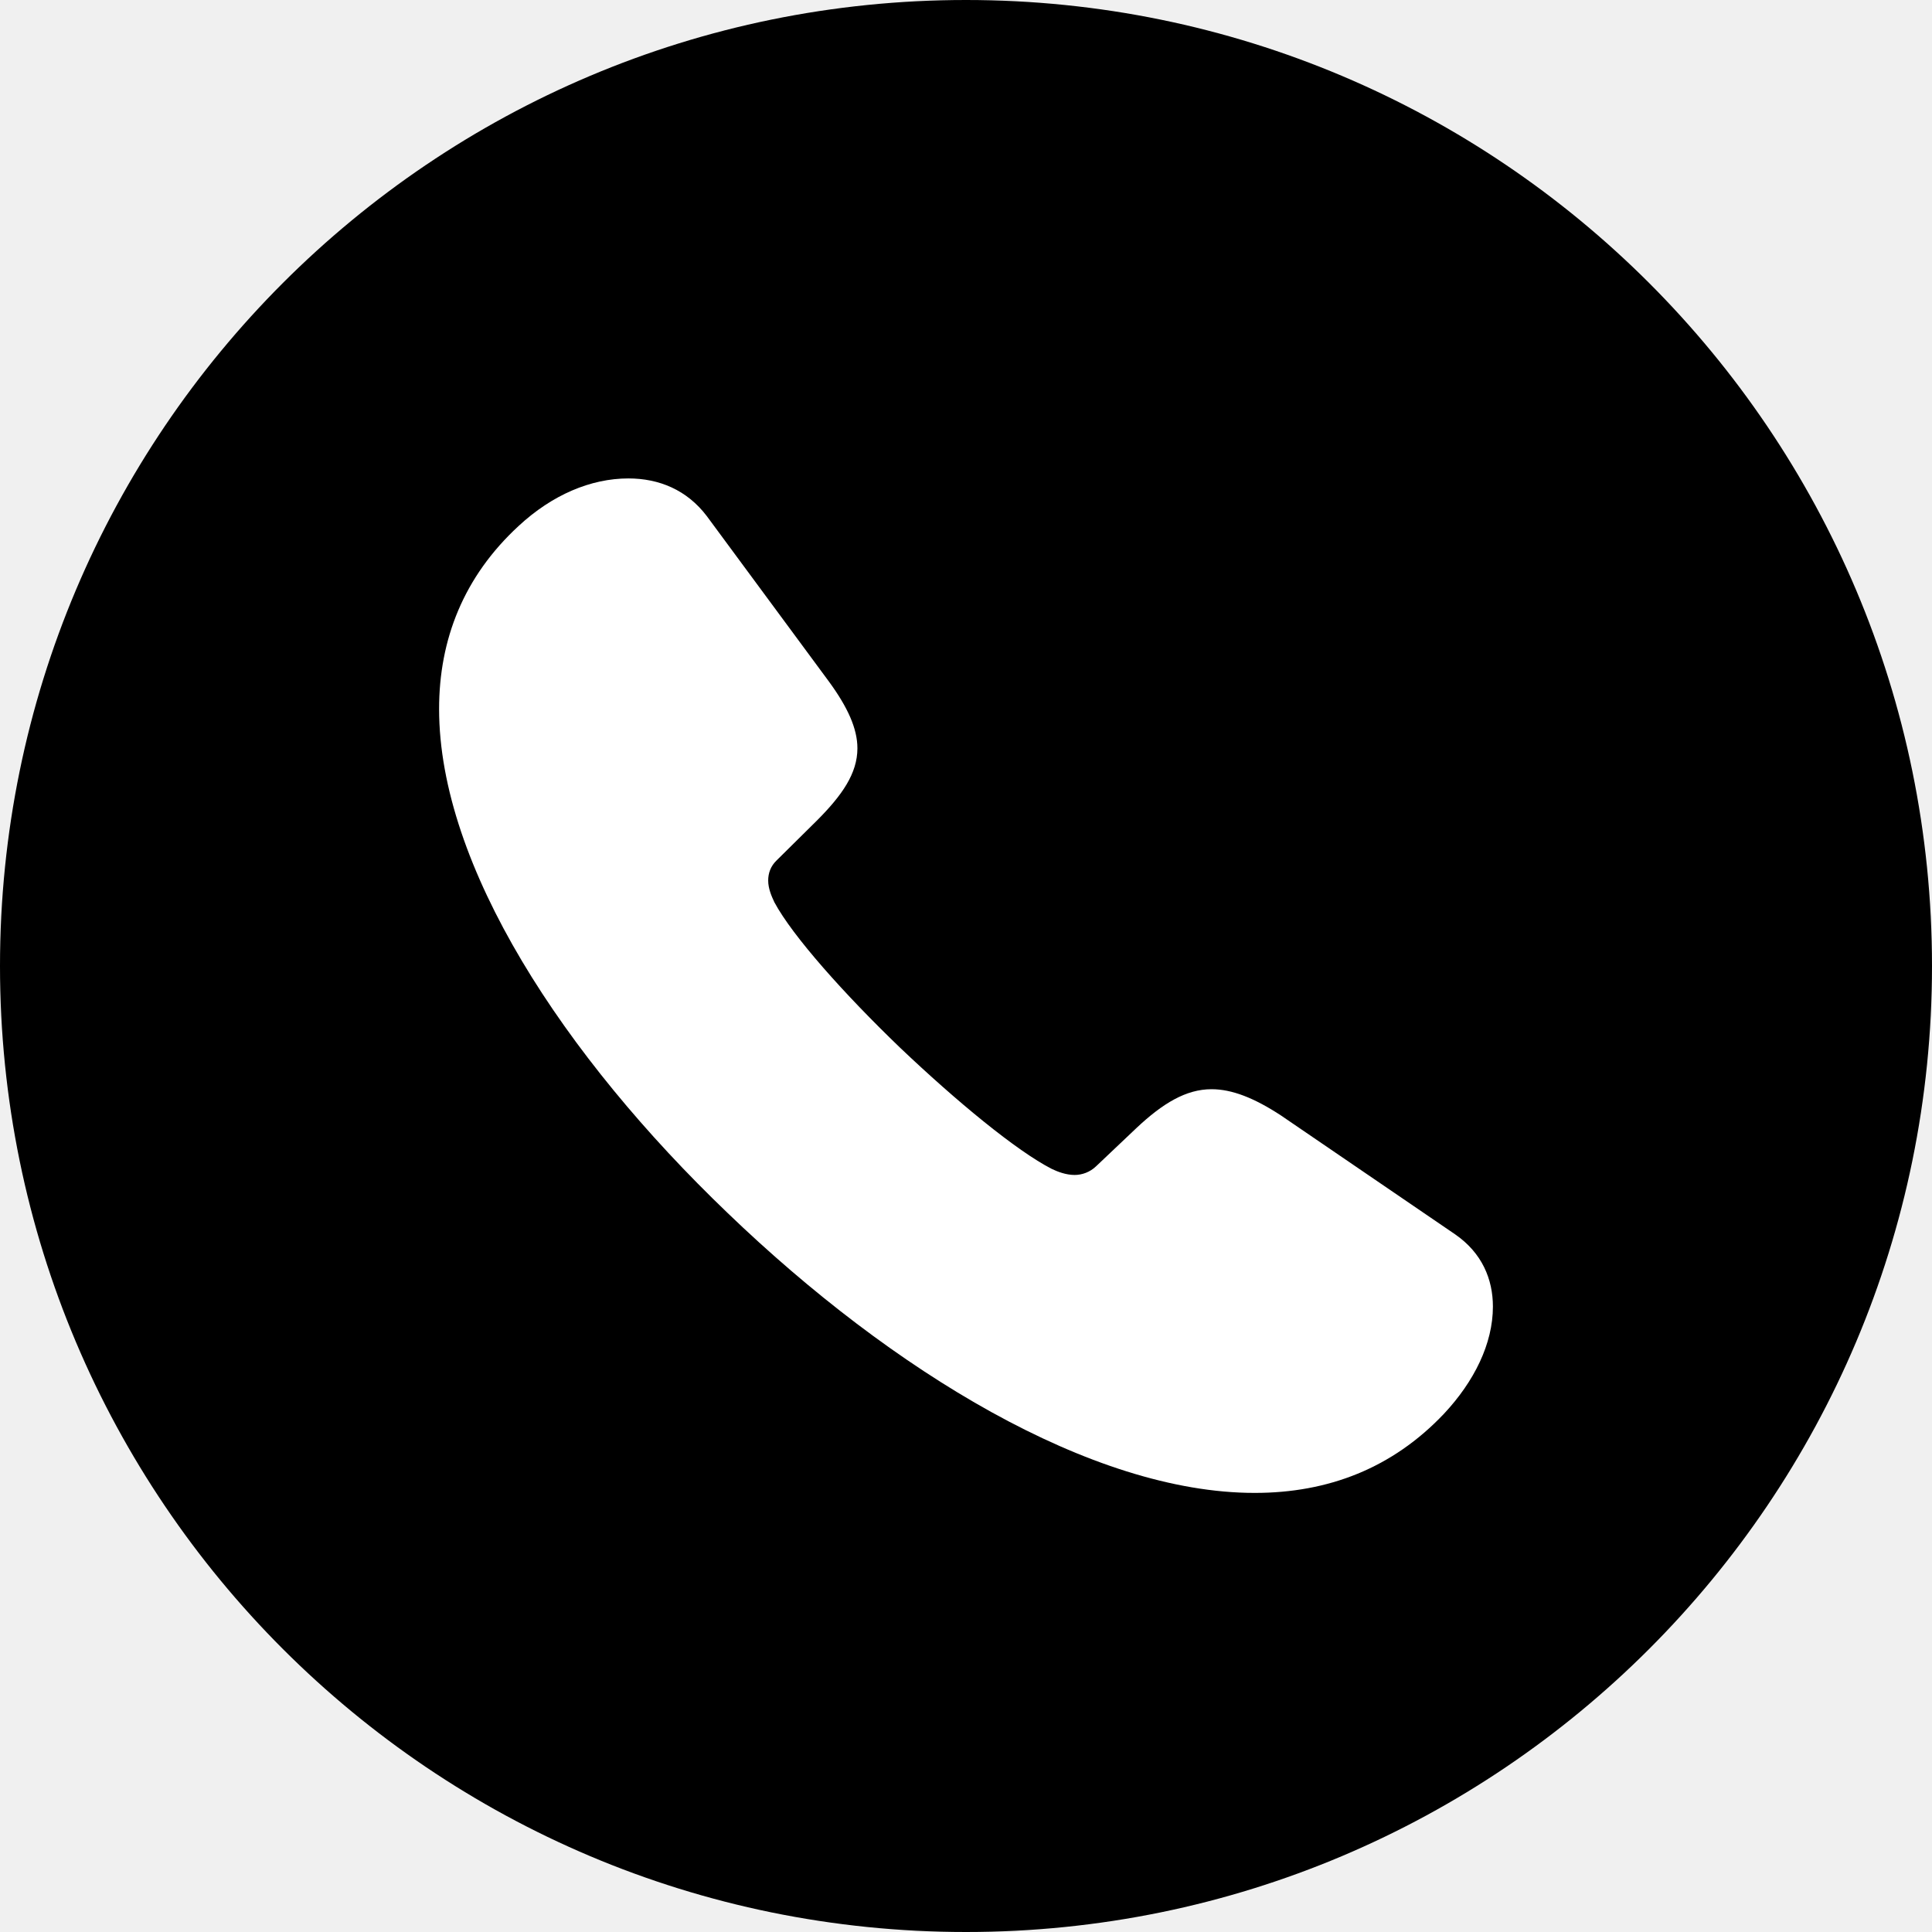
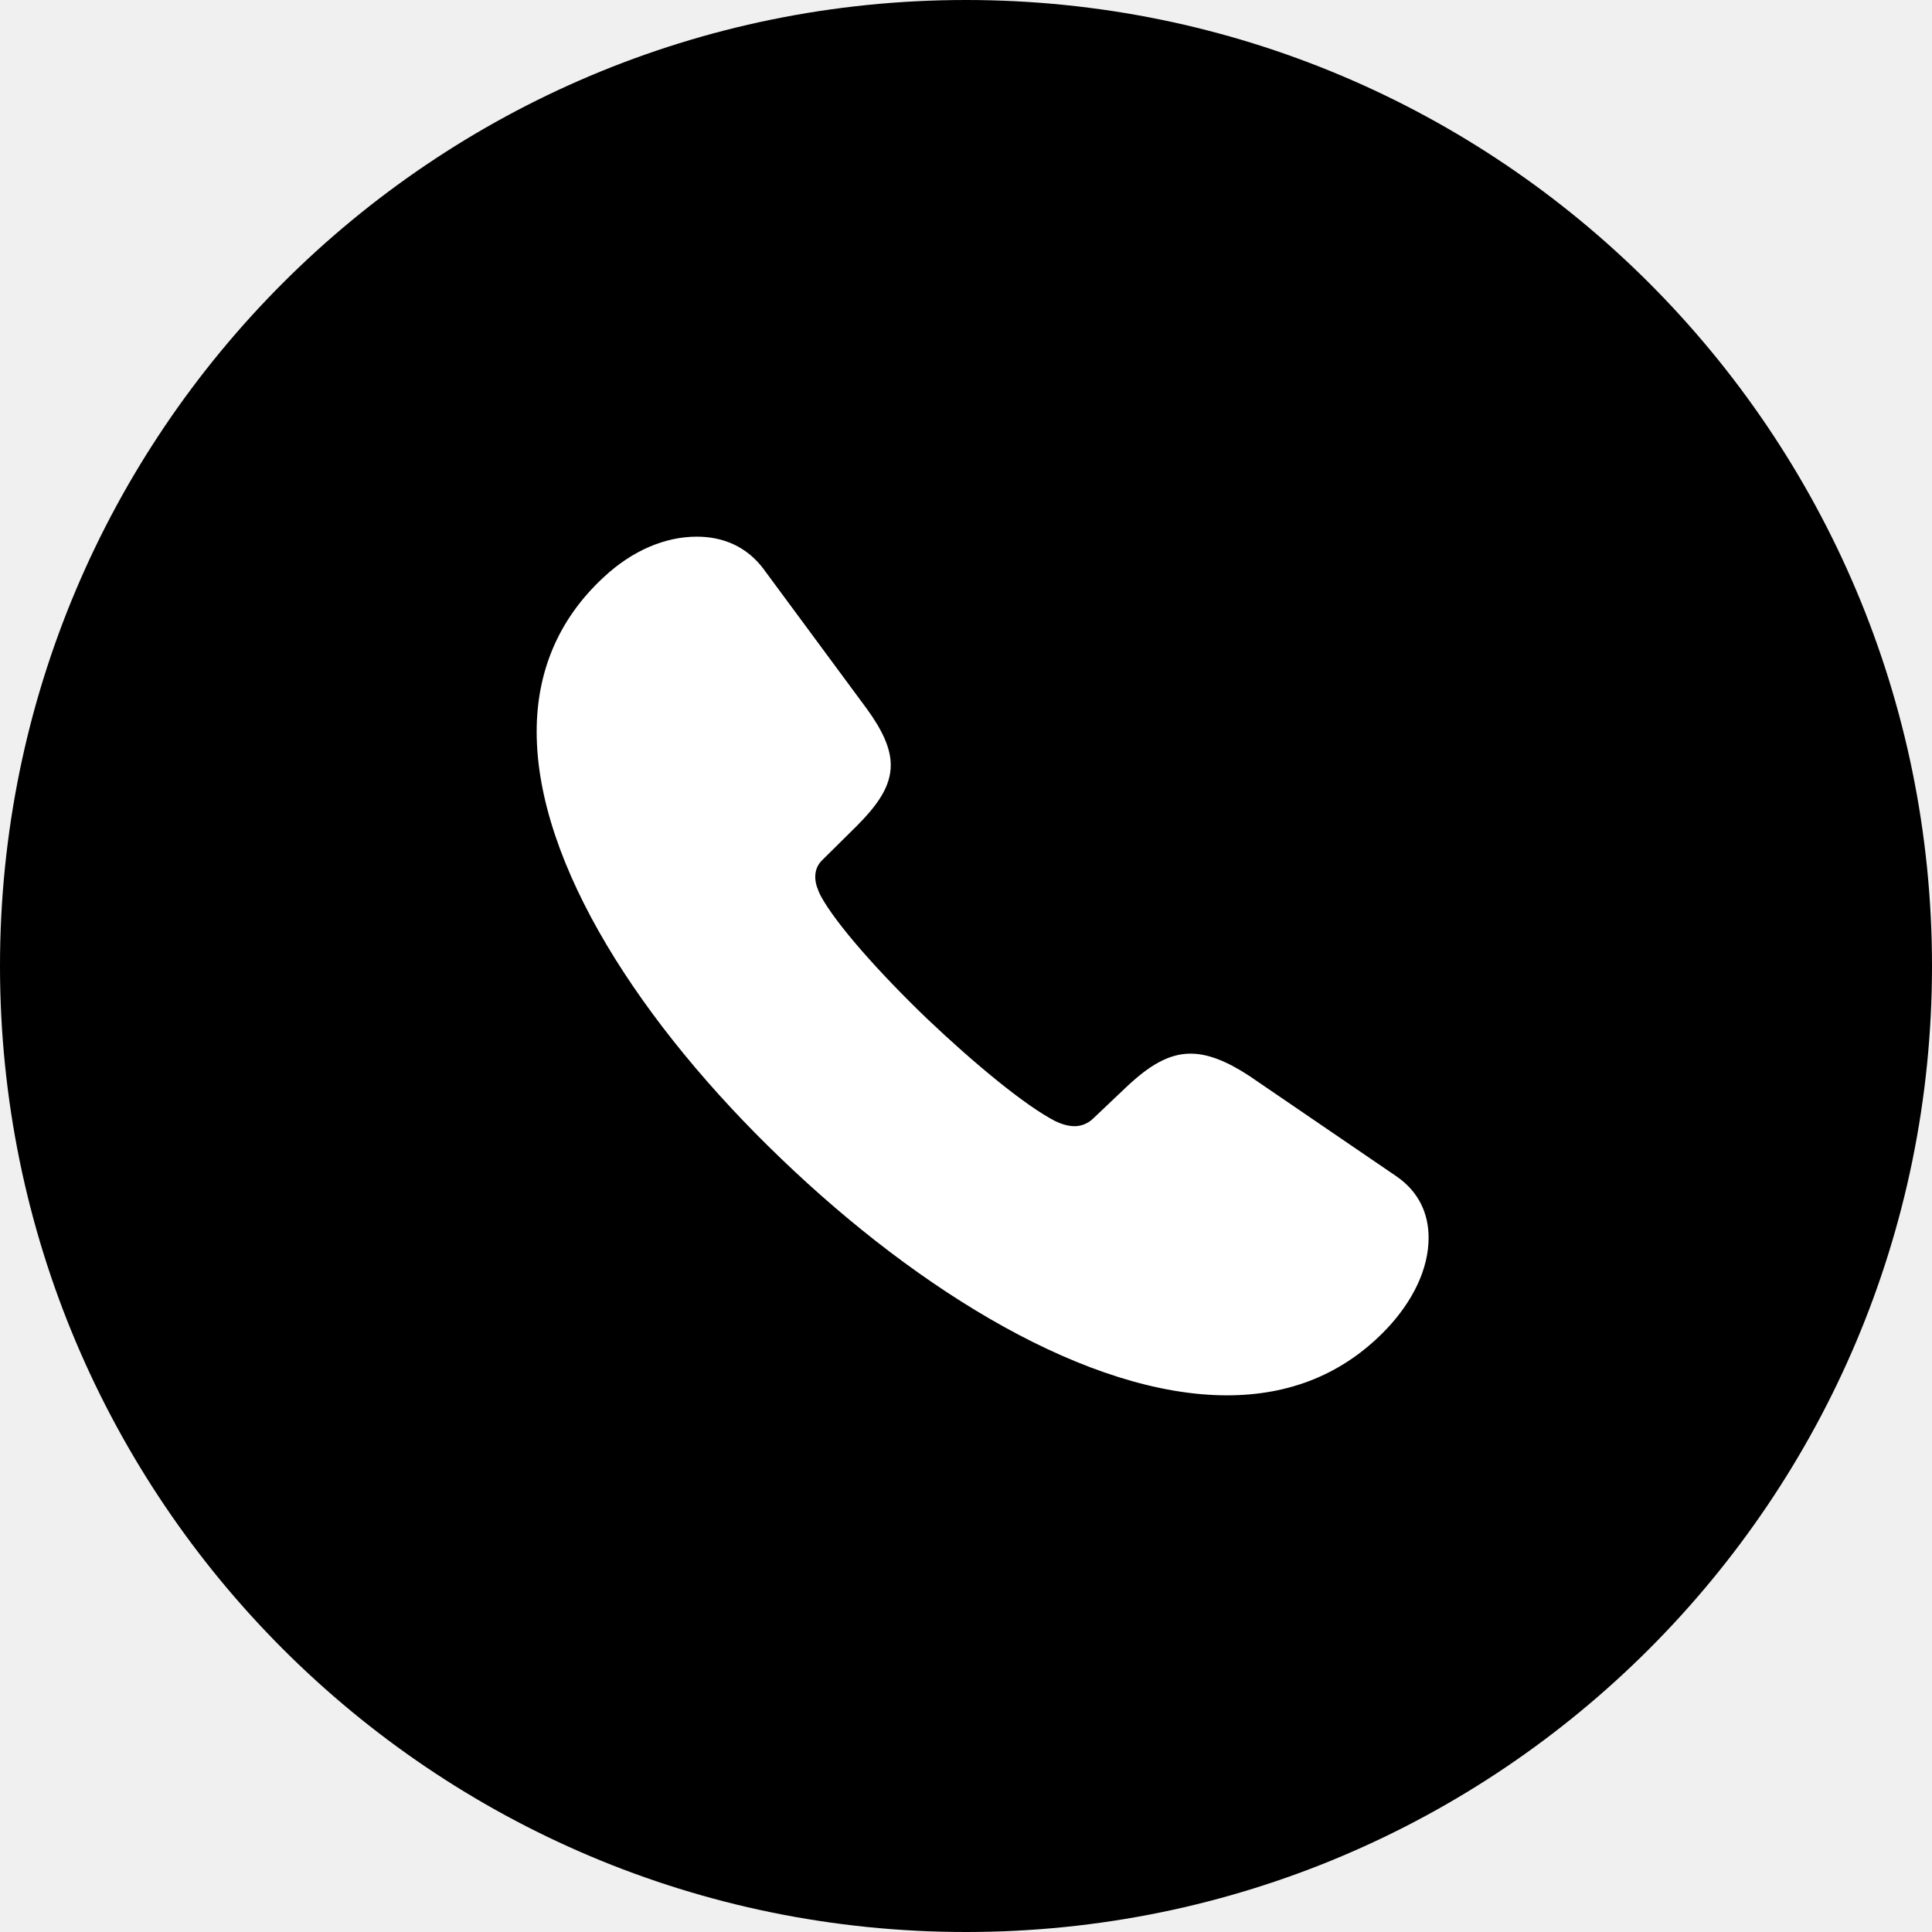
- <svg xmlns="http://www.w3.org/2000/svg" width="100%" height="100%" viewBox="0 0 44 44" fill="current">
-   <circle cx="22" cy="22" r="22" fill="current" />
-   <g clip-path="url(#clip0_1014_2223)">
-     <path d="M16.576 27.63C20.317 31.226 24.861 34 28.576 34C30.246 34 31.709 33.44 32.887 32.196C33.573 31.462 34 30.603 34 29.757C34 29.135 33.754 28.538 33.145 28.115L29.172 25.403C28.563 25.005 28.058 24.806 27.592 24.806C27.01 24.806 26.479 25.129 25.883 25.689L24.964 26.56C24.822 26.697 24.641 26.759 24.473 26.759C24.278 26.759 24.084 26.684 23.955 26.622C23.152 26.212 21.78 25.079 20.498 23.86C19.23 22.641 18.052 21.322 17.637 20.55C17.573 20.414 17.495 20.239 17.495 20.053C17.495 19.891 17.547 19.729 17.689 19.593L18.608 18.684C19.178 18.112 19.527 17.614 19.527 17.042C19.527 16.594 19.307 16.109 18.88 15.524L16.097 11.754C15.644 11.157 15.01 10.896 14.311 10.896C13.456 10.896 12.576 11.269 11.812 11.978C10.557 13.135 10 14.566 10 16.146C10 19.717 12.835 24.047 16.576 27.63Z" fill="white" />
-   </g>
-   <defs>
-     <clipPath id="clip0_1014_2223">
-       <rect width="24" height="24" fill="white" transform="translate(10 10)" />
-     </clipPath>
-   </defs>
+ <svg xmlns="http://www.w3.org/2000/svg" width="36" height="36" viewBox="0 0 36 36" fill="none">
+   <circle cx="18" cy="18" r="18" fill="black" />
+   <path d="M14.554 21.589C17.145 24.079 20.291 26 22.864 26C24.021 26 25.034 25.612 25.849 24.751C26.325 24.242 26.62 23.648 26.62 23.062C26.62 22.631 26.45 22.218 26.029 21.925L23.276 20.046C22.855 19.771 22.506 19.633 22.183 19.633C21.779 19.633 21.412 19.857 21 20.244L20.363 20.848C20.264 20.942 20.139 20.985 20.022 20.985C19.888 20.985 19.753 20.934 19.664 20.891C19.108 20.606 18.158 19.822 17.27 18.978C16.392 18.134 15.576 17.22 15.289 16.686C15.244 16.591 15.191 16.471 15.191 16.341C15.191 16.229 15.226 16.117 15.325 16.023L15.961 15.394C16.356 14.997 16.598 14.653 16.598 14.256C16.598 13.946 16.445 13.61 16.15 13.205L14.222 10.595C13.909 10.181 13.469 10 12.985 10C12.393 10 11.784 10.258 11.255 10.75C10.386 11.551 10 12.542 10 13.636C10 16.109 11.963 19.107 14.554 21.589Z" fill="white" />
</svg>
